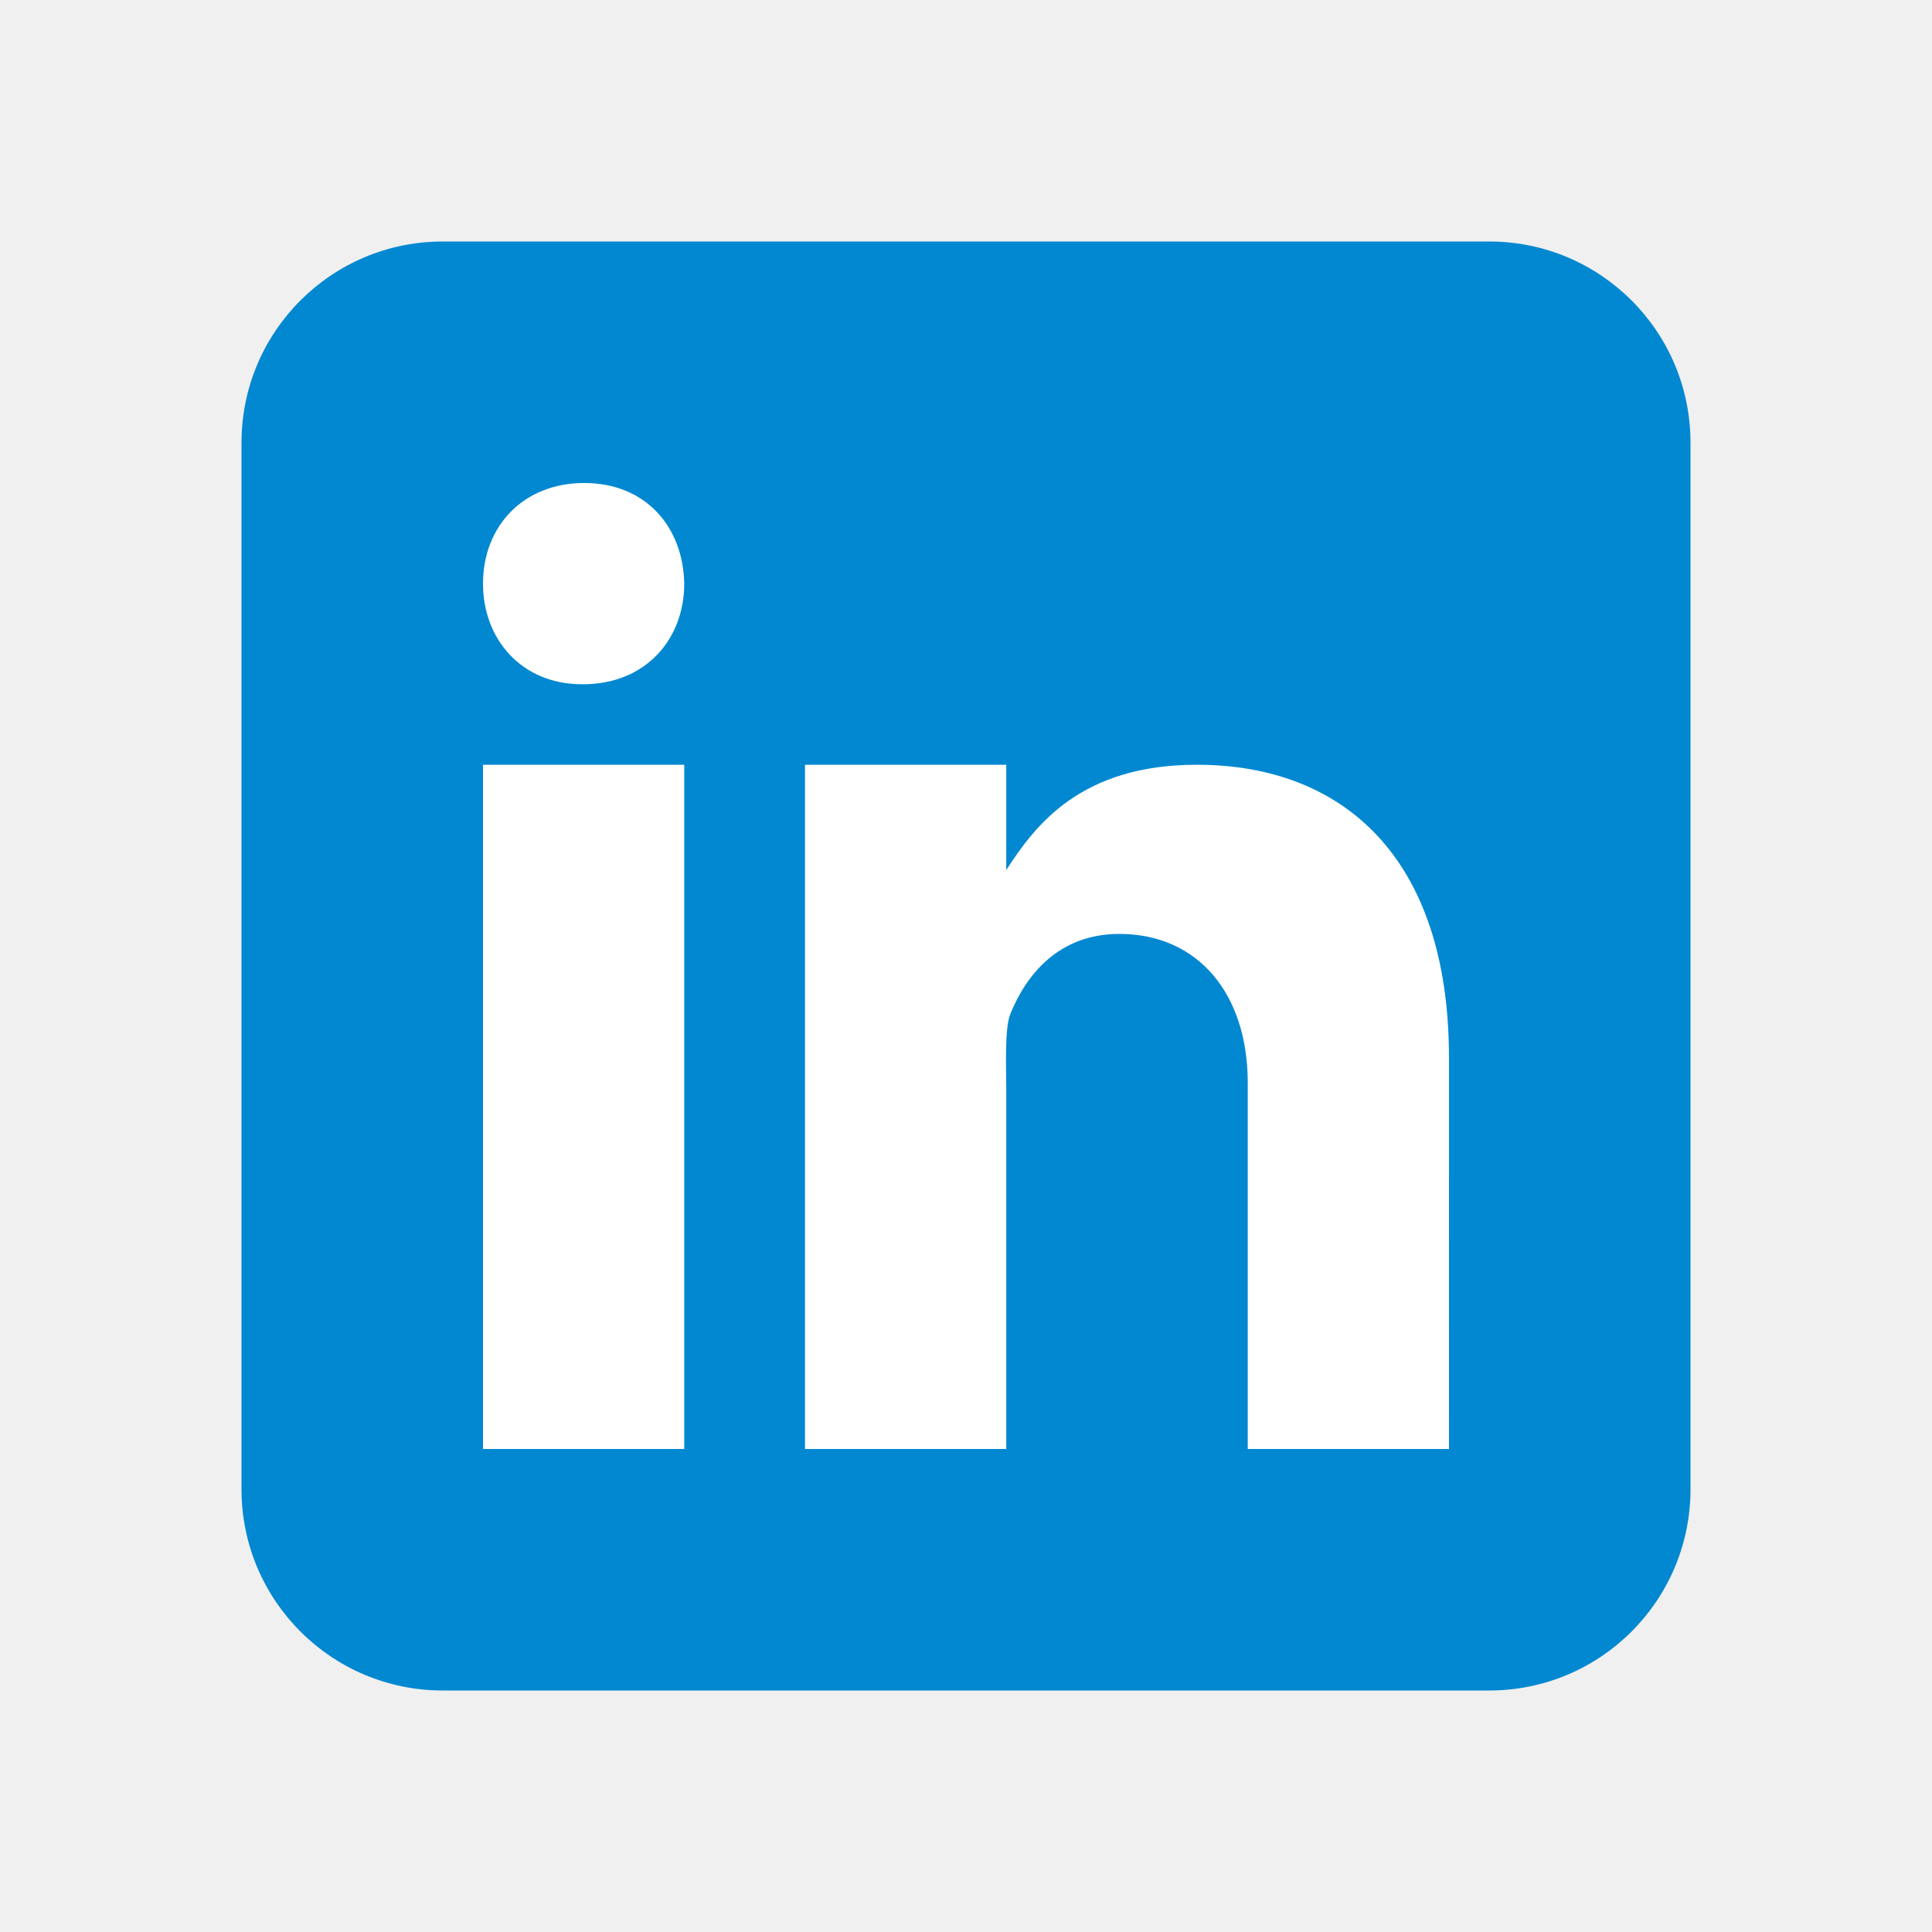
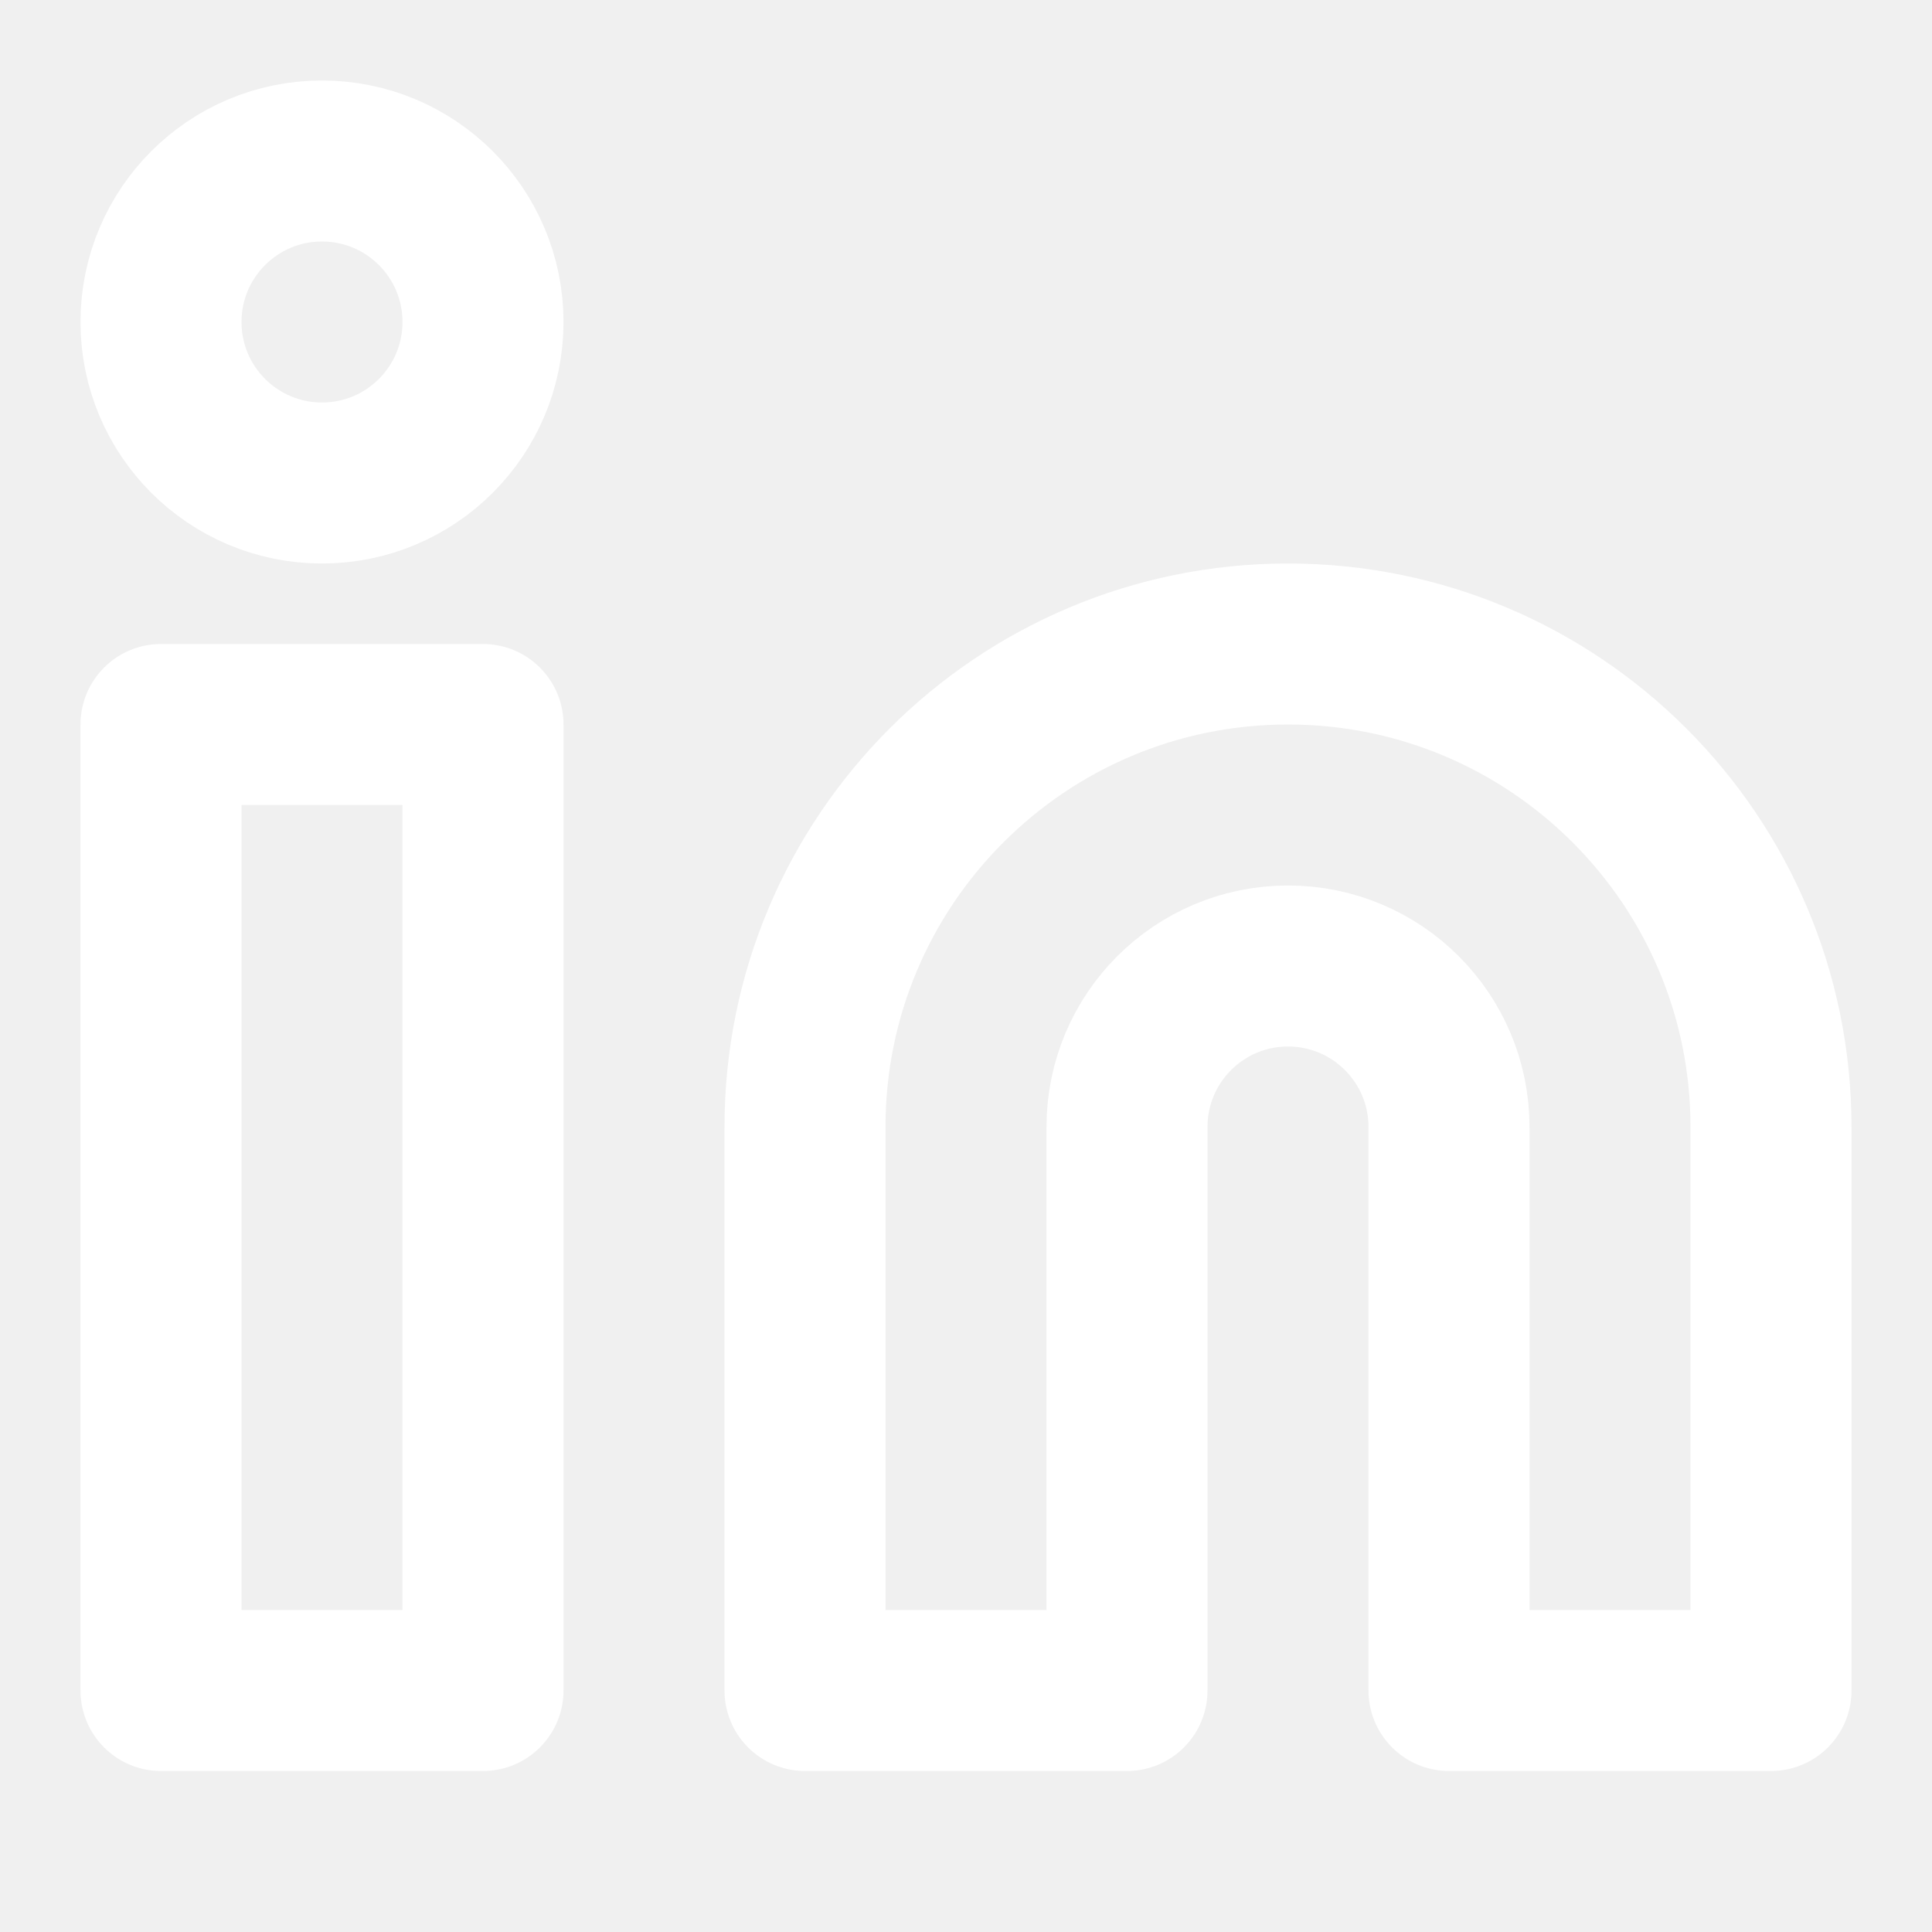
- <svg xmlns="http://www.w3.org/2000/svg" viewBox="0 0 48 48" width="48px" height="48px">
-   <path fill="#0288D1" d="M42,37c0,2.762-2.238,5-5,5H11c-2.761,0-5-2.238-5-5V11c0-2.762,2.239-5,5-5h26c2.762,0,5,2.238,5,5V37z" />
-   <path fill="#FFF" d="M12 19H17V36H12zM14.485 17h-.028C12.965 17 12 15.888 12 14.499 12 13.08 12.995 12 14.514 12c1.521 0 2.458 1.08 2.486 2.499C17 15.887 16.035 17 14.485 17zM36 36h-5v-9.099c0-2.198-1.225-3.698-3.192-3.698-1.501 0-2.313 1.012-2.707 1.99C24.957 25.543 25 26.511 25 27v9h-5V19h5v2.616C25.721 20.5 26.85 19 29.738 19c3.578 0 6.261 2.25 6.261 7.274L36 36 36 36z" />
+ <svg xmlns="http://www.w3.org/2000/svg" width="20" height="20" viewBox="0 0 24 24" fill="none" stroke="#fff" stroke-width="2" stroke-linecap="round" stroke-linejoin="round" class="feather feather-linkedin">
+   <path d="M16 8a6 6 0 0 1 6 6v7h-4v-7a2 2 0 0 0-2-2 2 2 0 0 0-2 2v7h-4v-7a6 6 0 0 1 6-6z" />
+   <rect x="2" y="9" width="4" height="12" />
+   <circle cx="4" cy="4" r="2" />
</svg>
